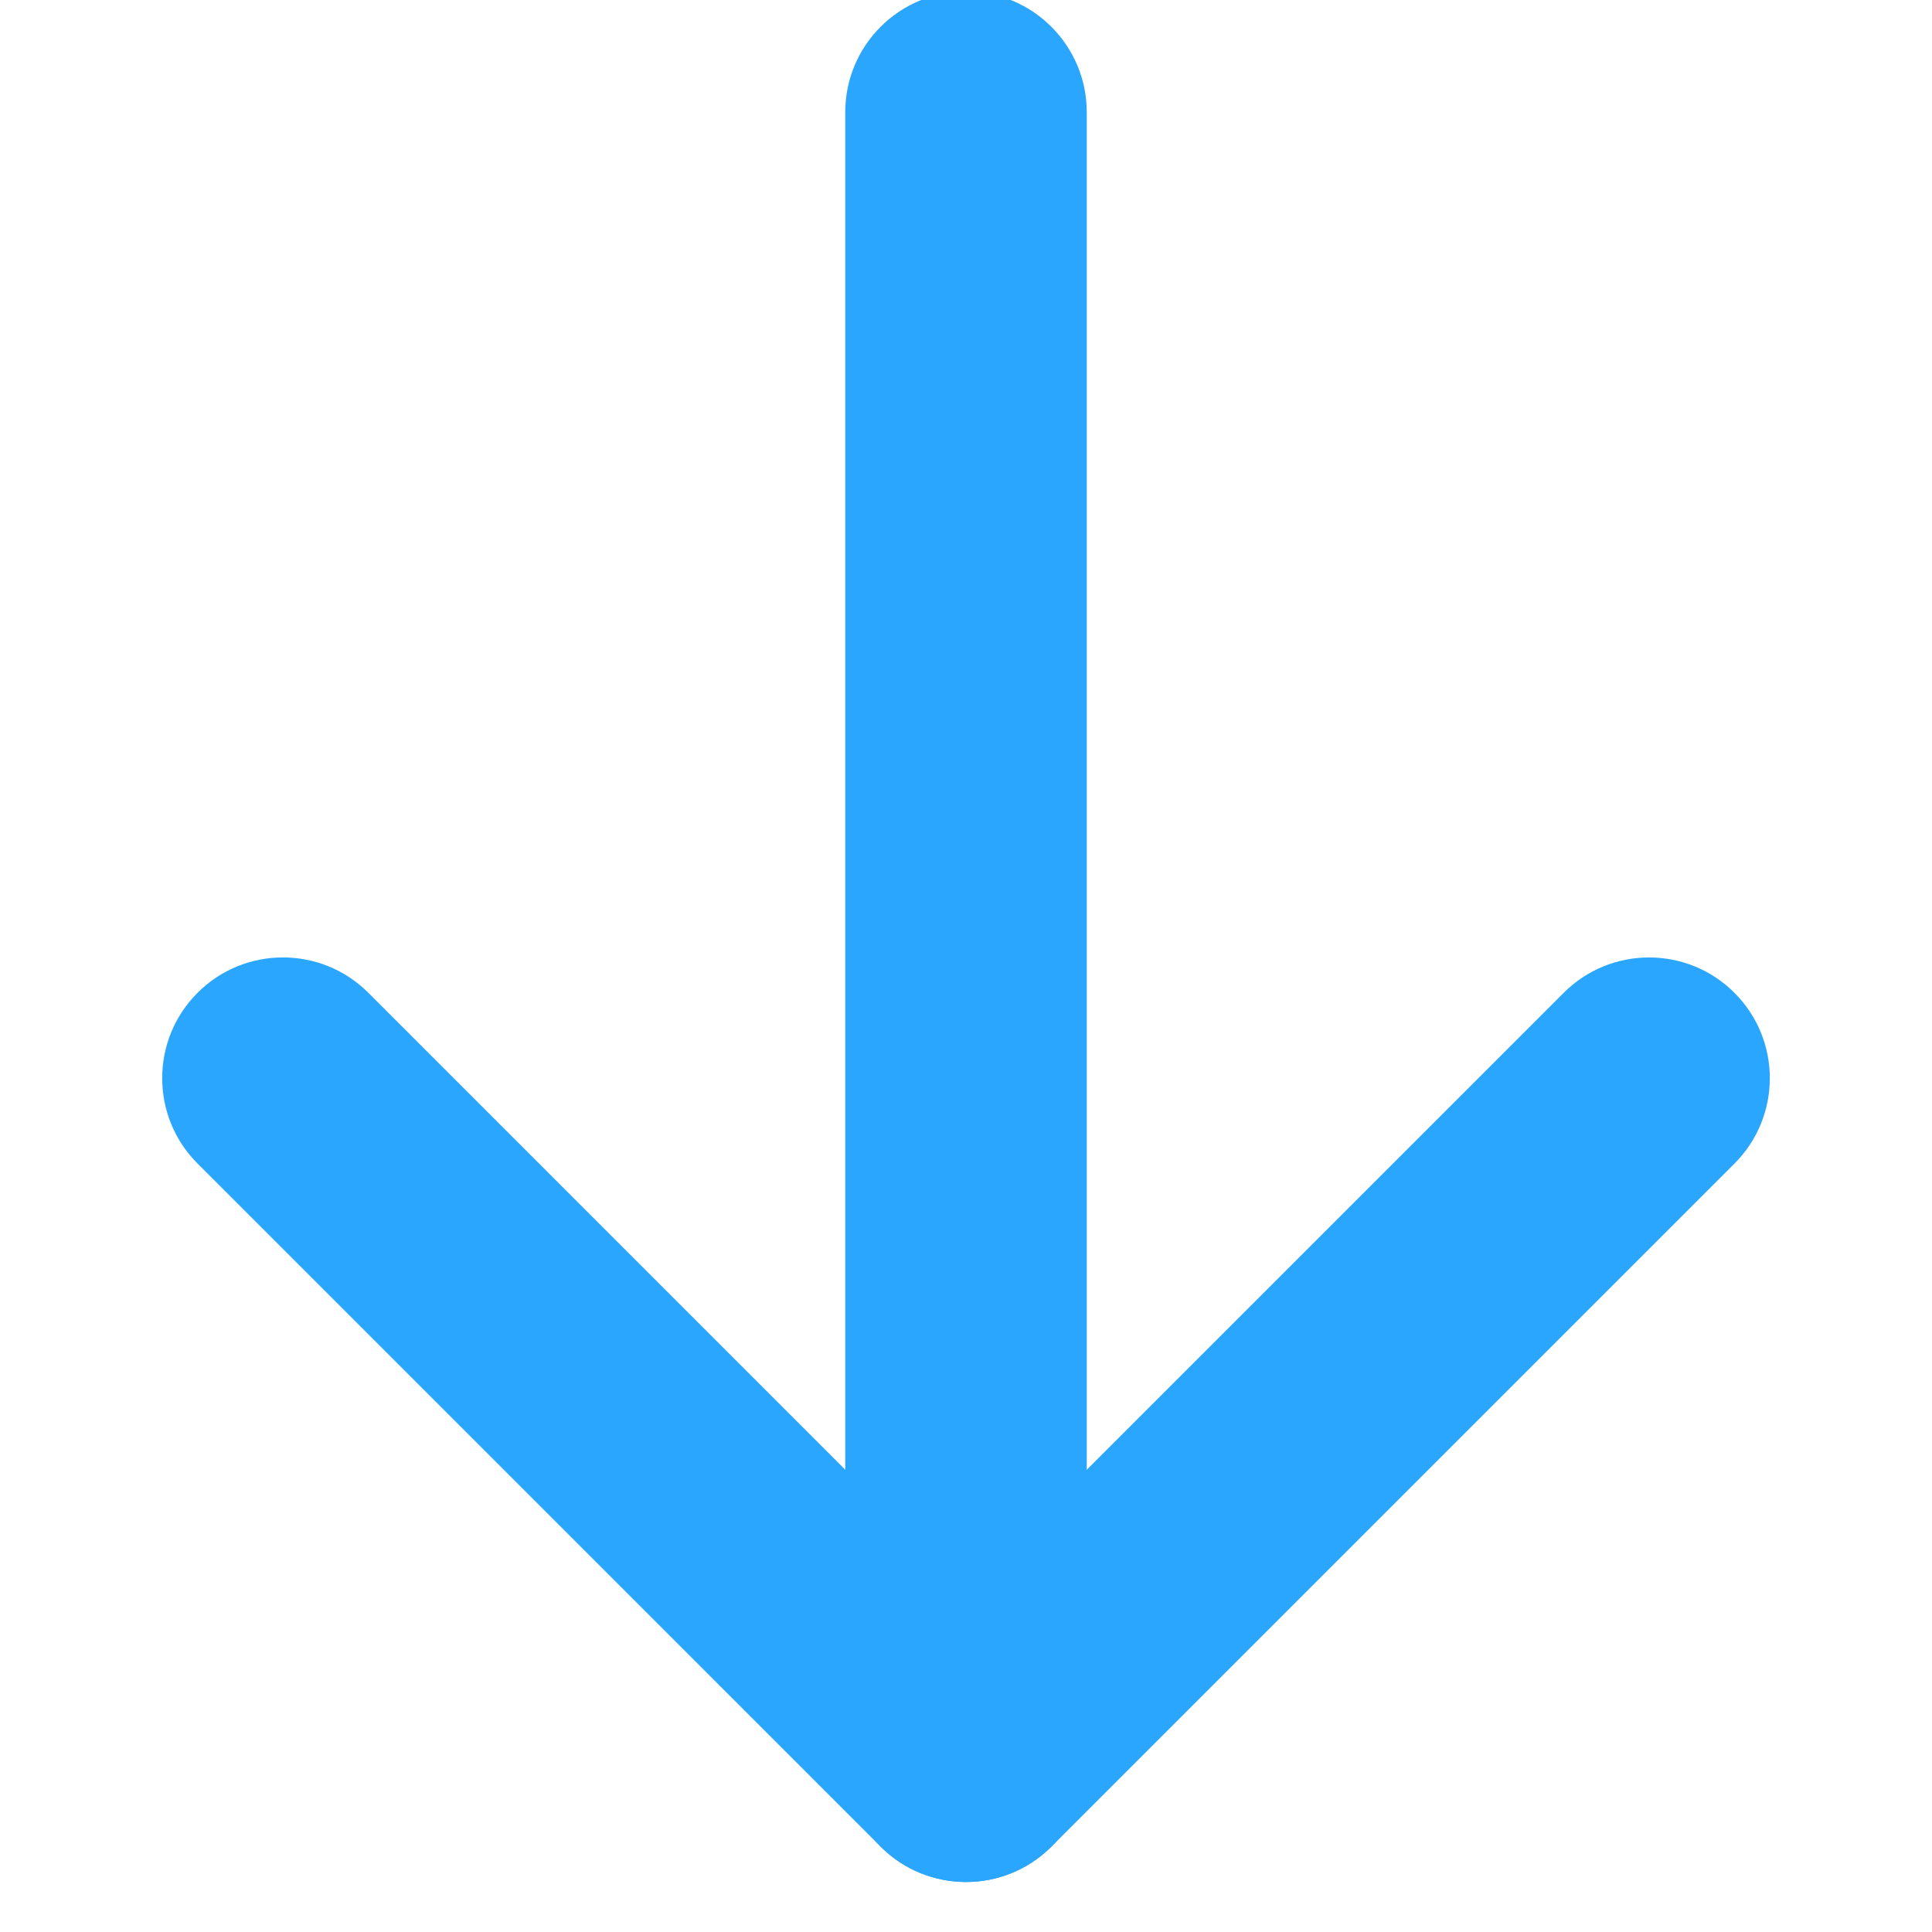
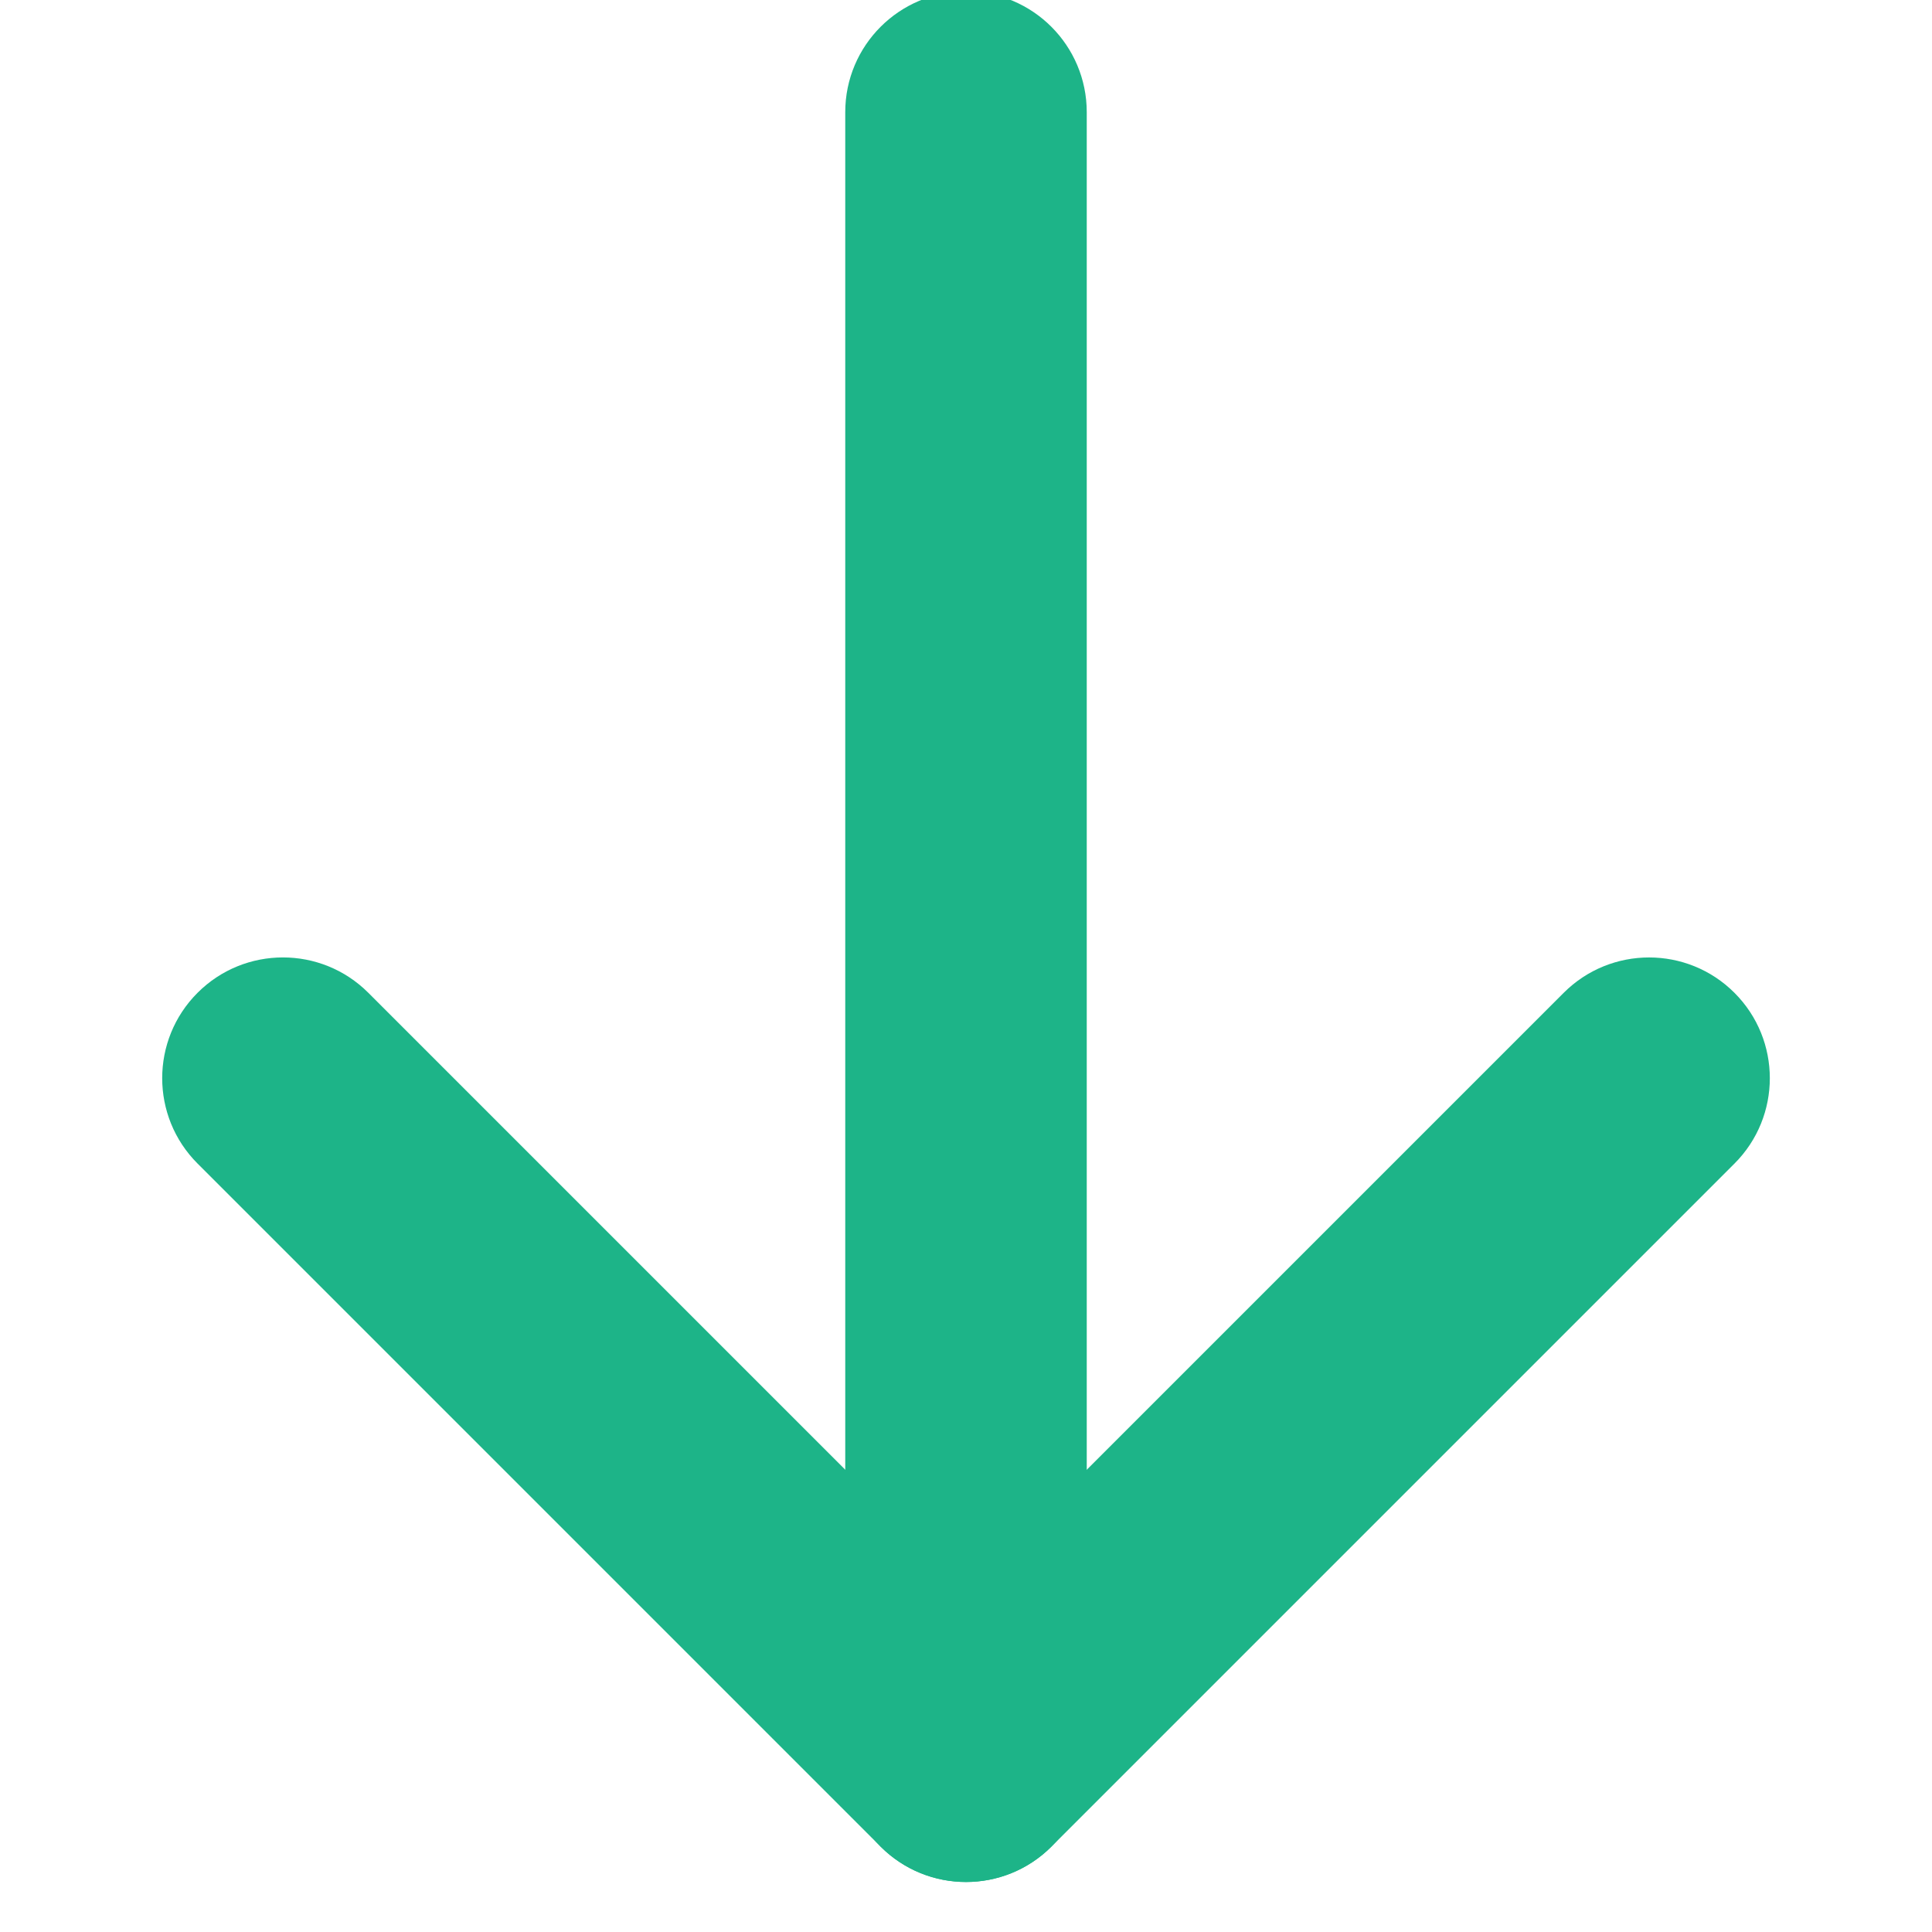
- <svg xmlns="http://www.w3.org/2000/svg" viewBox="125 213 16 16">
+ <svg xmlns="http://www.w3.org/2000/svg" viewBox="148 213 16 16">
  <defs>
    <style>
      .cls-1 {
-         clip-path: url(#clip-arrow);
+         clip-path: url(#clip-arrow_1);
      }

      .cls-2 {
-         fill: #2aa6ff;
+         fill: #1db488;
      }
    </style>
-     <clipPath id="clip-arrow">
-       <rect x="125" y="213" width="16" height="16" />
+     <clipPath id="clip-arrow_1">
+       <rect x="148" y="213" width="16" height="16" />
    </clipPath>
  </defs>
-   <g id="arrow" class="cls-1">
-     <rect id="Rectangle_292" data-name="Rectangle 292" class="cls-2" width="2" height="10" rx="1" transform="translate(125.929 221.929) rotate(-45)" />
-     <rect id="Rectangle_293" data-name="Rectangle 293" class="cls-2" width="2" height="10" rx="1" transform="translate(138.657 220.515) rotate(45)" />
-     <rect id="Rectangle_294" data-name="Rectangle 294" class="cls-2" width="2" height="14" rx="1" transform="translate(132 212.929)" />
+   <g id="arrow_1" data-name="arrow – 1" class="cls-1">
+     <rect id="Rectangle_295" data-name="Rectangle 295" class="cls-2" width="2" height="10" rx="1" transform="translate(148.929 221.929) rotate(-45)" />
+     <rect id="Rectangle_296" data-name="Rectangle 296" class="cls-2" width="2" height="10" rx="1" transform="translate(161.657 220.515) rotate(45)" />
+     <rect id="Rectangle_297" data-name="Rectangle 297" class="cls-2" width="2" height="14" rx="1" transform="translate(155 212.929)" />
  </g>
</svg>
